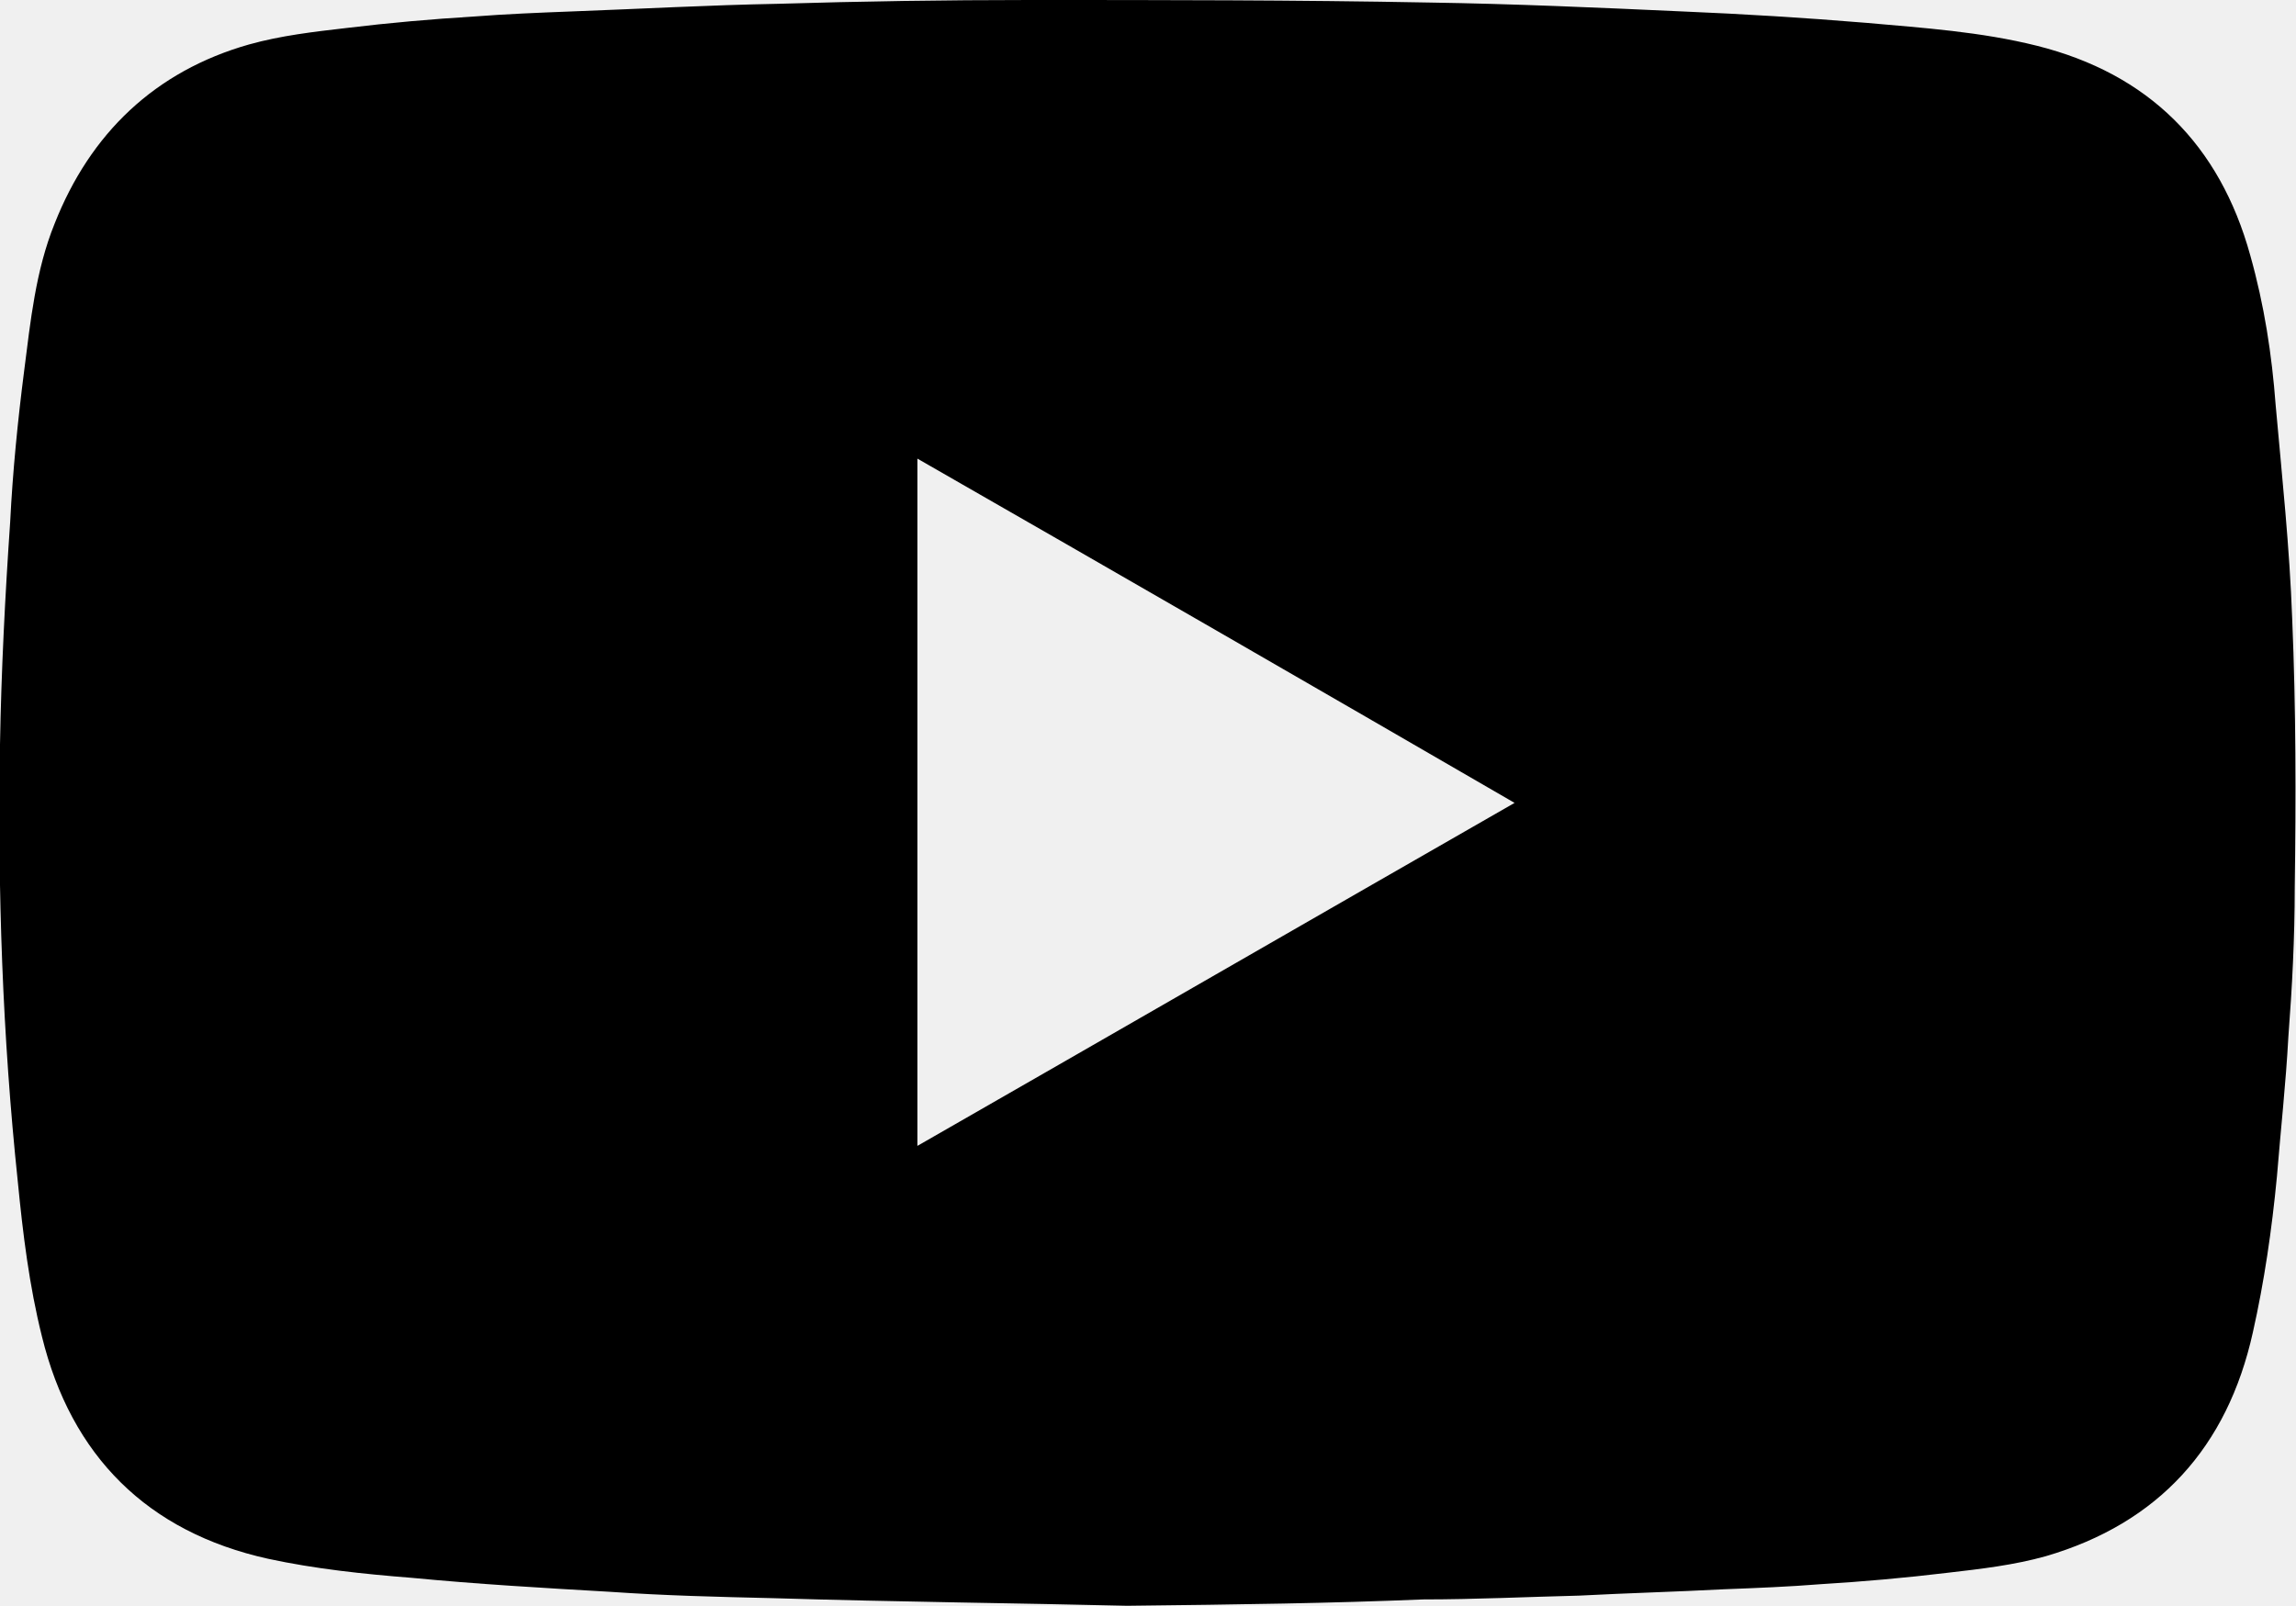
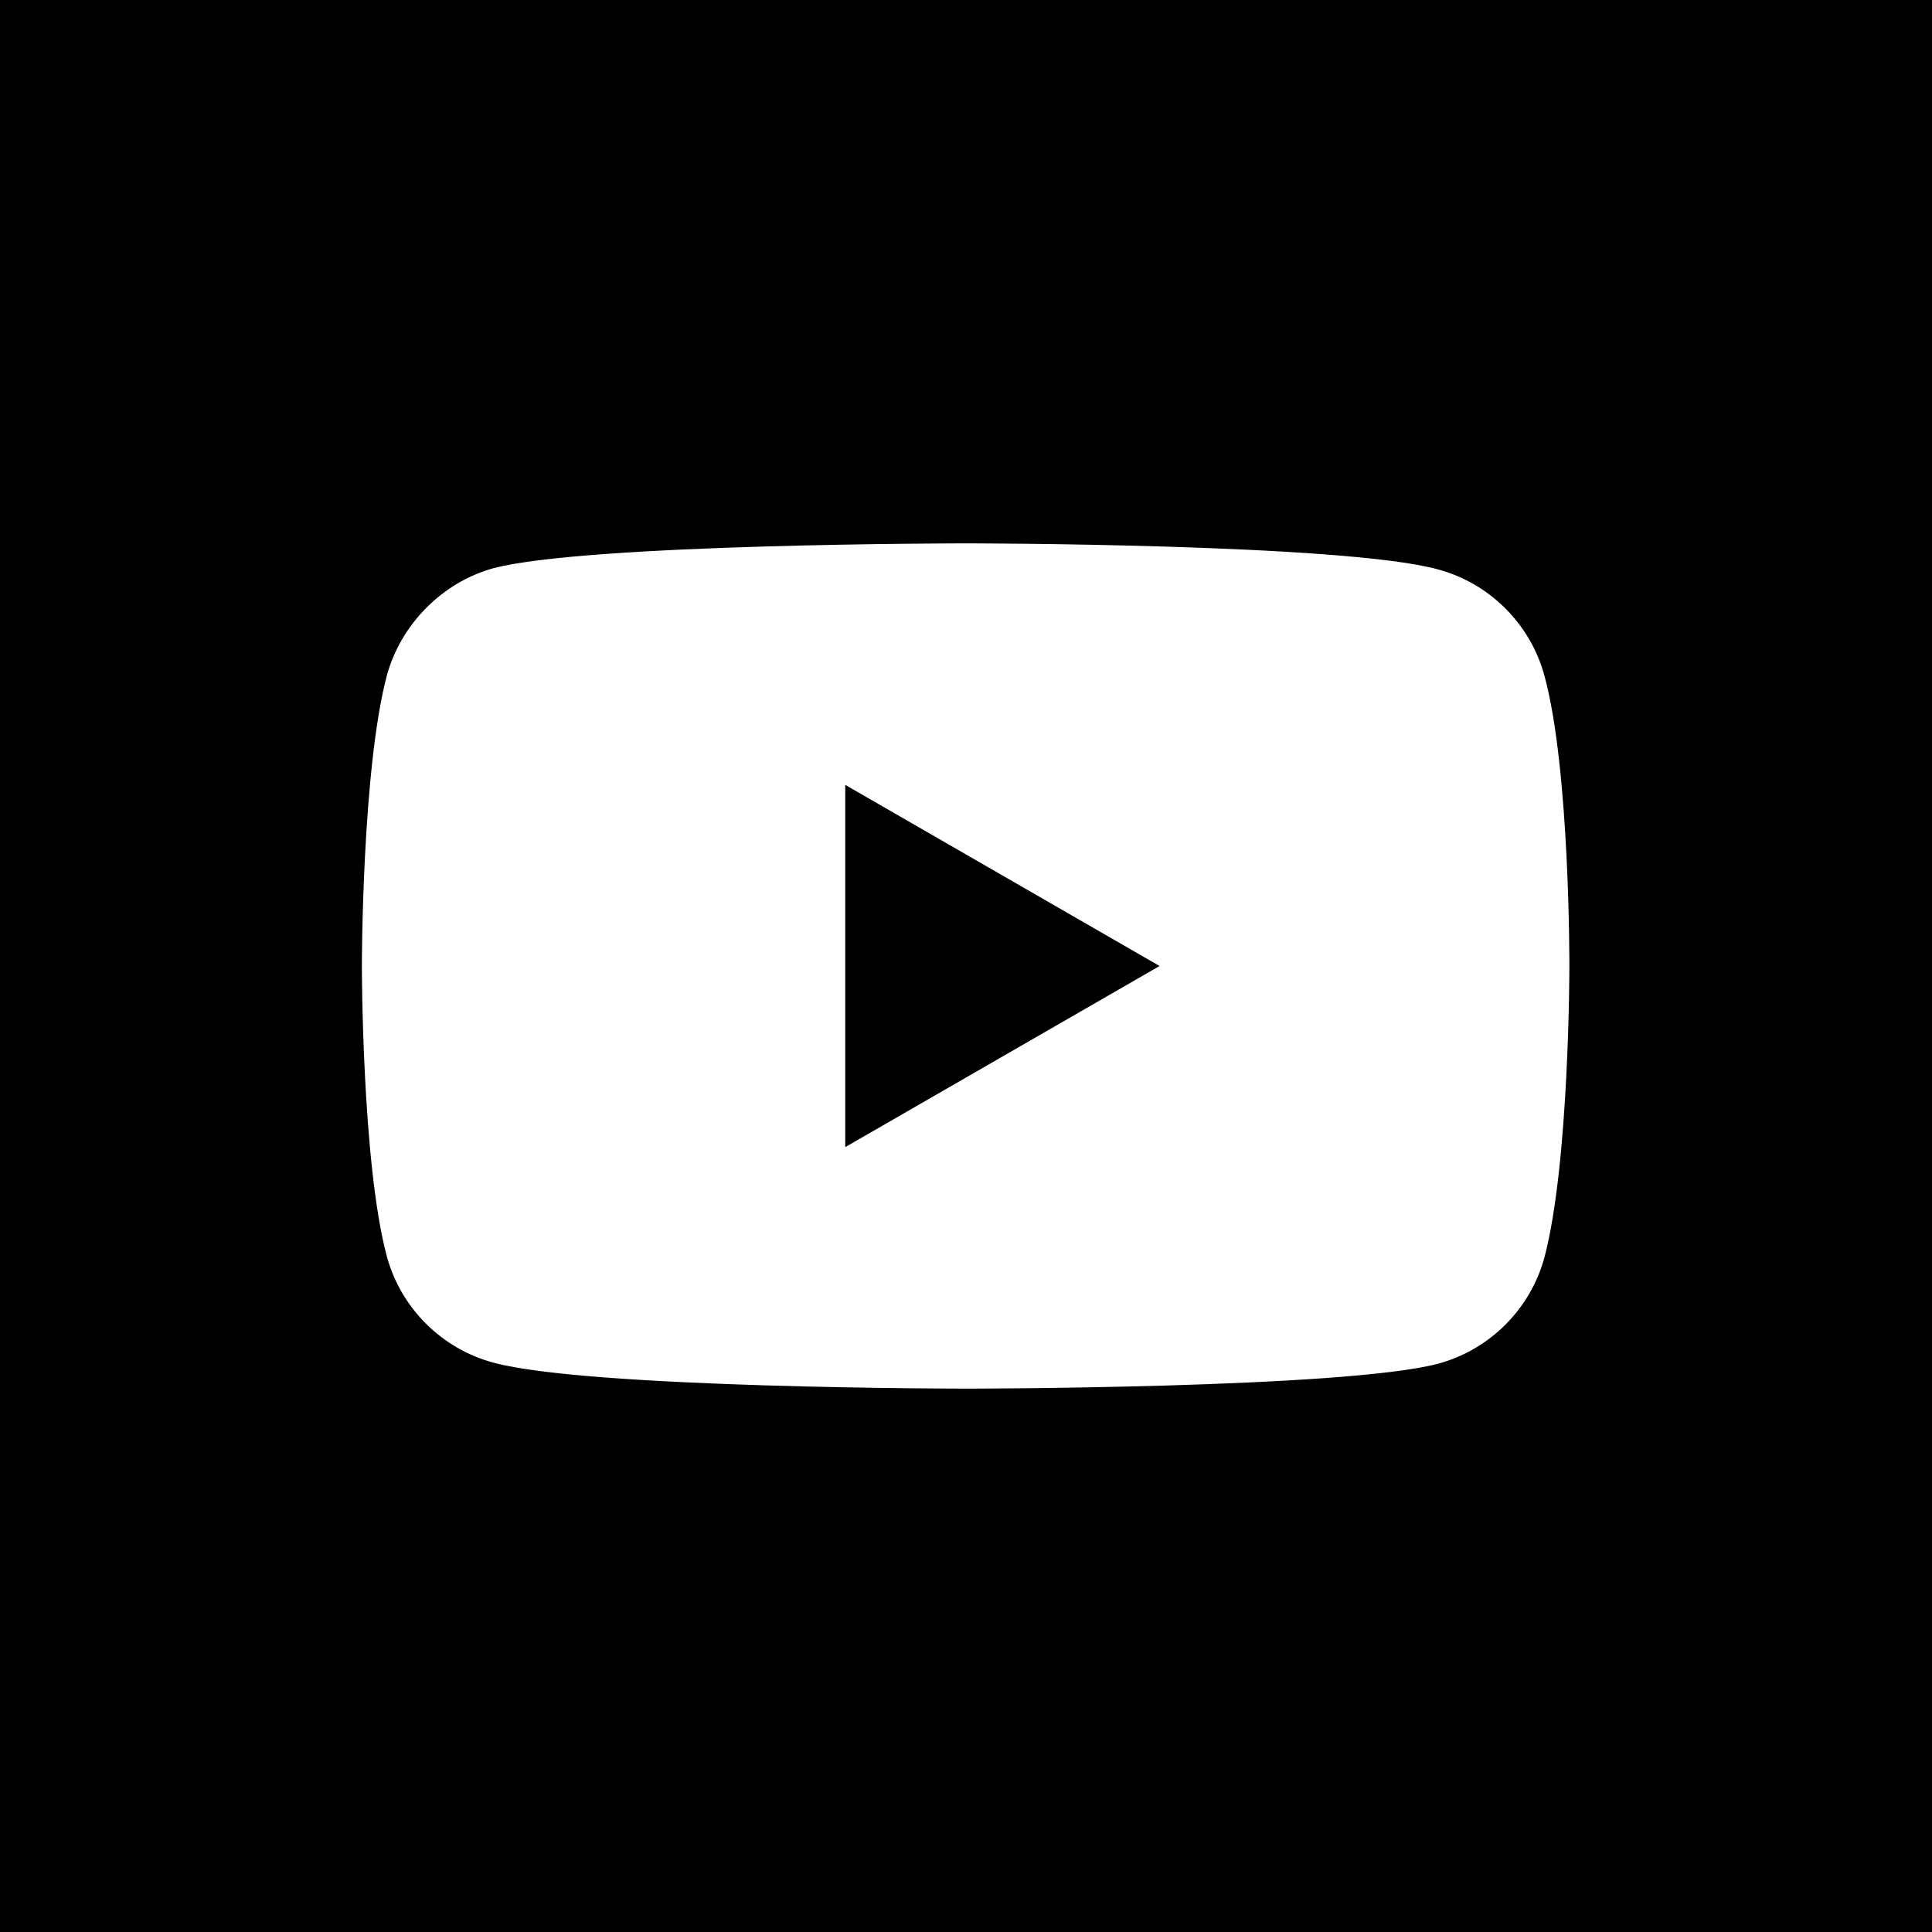
- <svg xmlns="http://www.w3.org/2000/svg" version="1.1" id="Слой_1" x="0px" y="0px" viewBox="0 0 180.7 126.4" style="enable-background:new 0 0 180.7 126.4;" xml:space="preserve">
-   <g>
-     <path d="M88.7,126.4c-8.1-0.2-18-0.3-27.9-0.6c-4.3-0.1-8.5-0.2-12.8-0.5c-5.2-0.3-10.4-0.6-15.6-1.1c-3.8-0.3-7.6-0.7-11.3-1.5   c-9.5-2.1-15.5-8.1-17.8-17.5c-1-4-1.5-8.1-1.9-12.2C0.2,81.6-0.2,70.1,0,58.6c0.1-5.8,0.4-11.7,0.8-17.5c0.2-4,0.6-8,1.1-11.9   s0.9-7.9,2.4-11.6c2.8-7.1,7.9-12,15.3-14.1c2.5-0.7,5.1-1,7.7-1.3c3.3-0.4,6.7-0.7,10-0.9C39.9,1.1,42.4,1,45,0.9   c5.4-0.2,10.8-0.5,16.2-0.6C67.8,0.1,74.4,0,81,0c10.5,0,21,0,31.5,0.2c6.6,0.1,13.3,0.4,19.9,0.7c4.8,0.2,9.7,0.5,14.5,0.9   c4.5,0.4,9,0.7,13.4,1.8c8.8,2.2,14.4,7.8,16.8,16.5c1.1,3.9,1.7,7.8,2,11.8c0.5,5.6,1.1,11.2,1.3,16.8c0.3,7.1,0.3,14.2,0.2,21.2   c0,3.9-0.2,7.8-0.5,11.7c-0.2,3.7-0.6,7.3-0.9,11c-0.4,4.2-1,8.3-1.9,12.3c-2,9-7.4,15-16.3,17.6c-2.5,0.7-5.1,1-7.7,1.3   c-3.3,0.4-6.7,0.7-10,0.9c-2.5,0.2-5,0.3-7.6,0.4c-3.8,0.2-7.6,0.3-11.4,0.5c-4.1,0.1-8.2,0.3-12.3,0.3   C104.8,126.2,97.7,126.3,88.7,126.4z M72.2,90.2c15.7-9,31.3-18,47-27c-15.7-9.1-31.3-18.1-47-27.1C72.2,54.2,72.2,72.1,72.2,90.2z   " />
-   </g>
+ <svg xmlns="http://www.w3.org/2000/svg" viewBox="0 0 512 512">
+   <rect fill="#000000" x="0" y="0" width="512" height="512" />
+   <path fill="#ffffff" d="M409.3,179.1c-3.7-13.7-14.5-24.5-28.2-28.2c-25-6.9-125.2-6.9-125.2-6.9s-100.2,0-125.2,6.6  c-13.4,3.7-24.5,14.8-28.2,28.5c-6.6,25-6.6,76.9-6.6,76.9s0,52.2,6.6,76.9c3.7,13.7,14.5,24.5,28.2,28.2  C156,368,255.9,368,255.9,368s100.2,0,125.2-6.6c13.7-3.7,24.5-14.5,28.2-28.2c6.6-25,6.6-76.9,6.6-76.9S416.1,204.1,409.3,179.1z   M224,304V208l83.3,48L224,304z" />
</svg>
